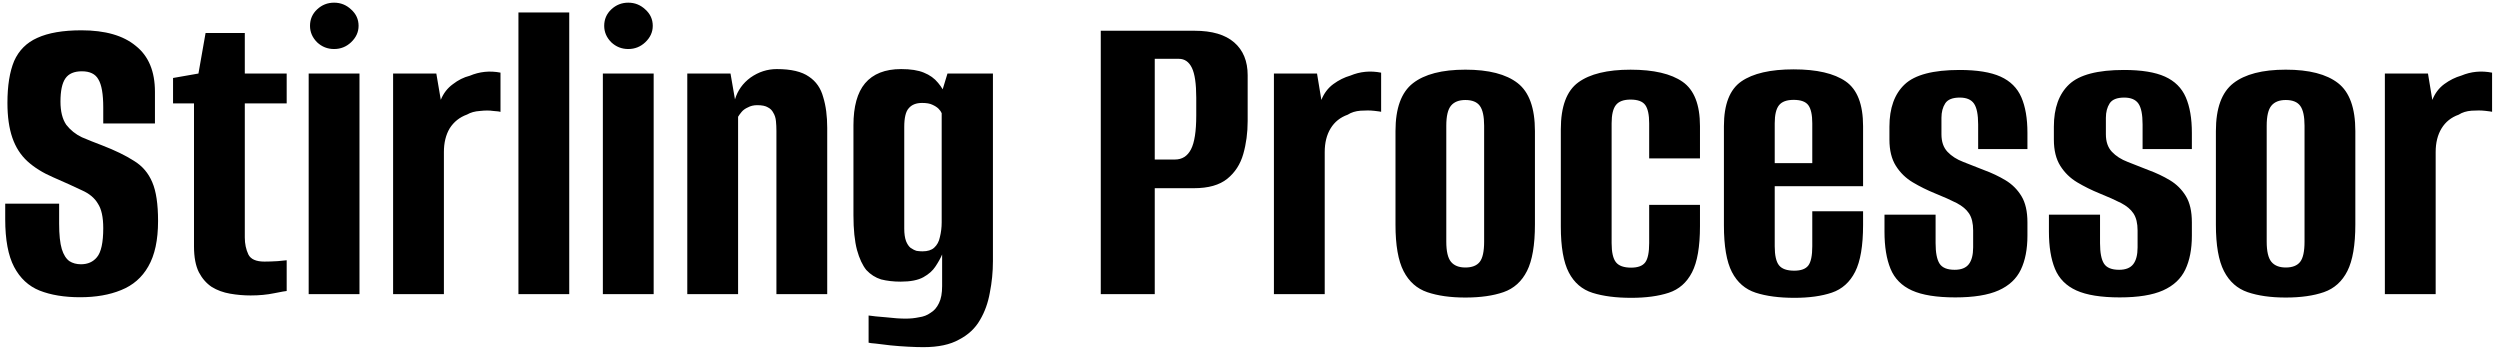
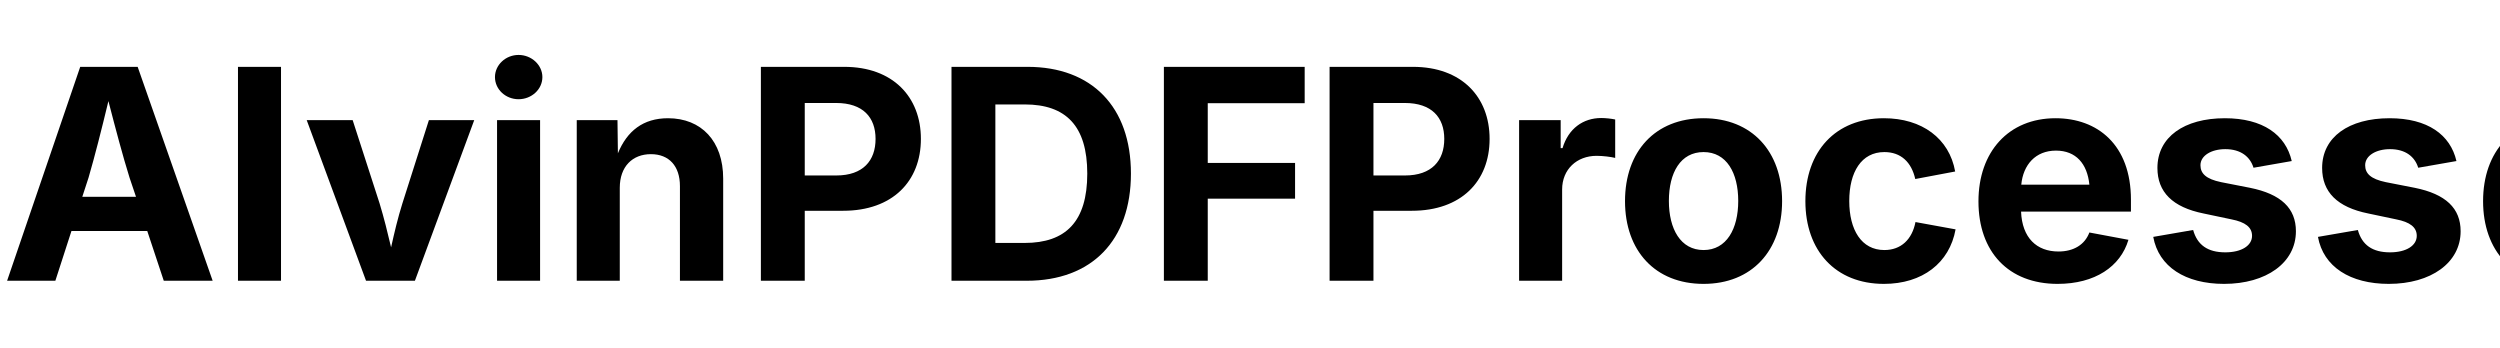
- <svg xmlns="http://www.w3.org/2000/svg" width="187" height="26" viewBox="0 0 186.81 26" fill="none">
-   <path d="M5.895 22.233C4.717 22.233 3.706 22.067 2.861 21.733C2.039 21.4 1.406 20.811 0.961 19.967C0.517 19.122 0.295 17.933 0.295 16.4V15.233C0.984 15.233 1.661 15.233 2.328 15.233C2.995 15.233 3.661 15.233 4.328 15.233V16.733C4.328 17.556 4.395 18.189 4.528 18.633C4.661 19.056 4.85 19.356 5.095 19.533C5.339 19.689 5.628 19.767 5.961 19.767C6.473 19.767 6.873 19.589 7.161 19.233C7.473 18.856 7.628 18.133 7.628 17.067C7.628 16.244 7.495 15.633 7.228 15.233C6.984 14.811 6.584 14.478 6.028 14.233C5.473 13.967 4.761 13.644 3.895 13.267C3.117 12.933 2.473 12.533 1.961 12.067C1.45 11.6 1.073 11.011 0.828 10.3C0.584 9.589 0.461 8.722 0.461 7.7C0.461 6.411 0.628 5.367 0.961 4.567C1.317 3.767 1.895 3.189 2.695 2.833C3.517 2.456 4.617 2.267 5.995 2.267C7.773 2.267 9.128 2.656 10.062 3.433C11.017 4.189 11.495 5.333 11.495 6.867V9.233C10.85 9.233 10.206 9.233 9.561 9.233C8.939 9.233 8.295 9.233 7.628 9.233V8.033C7.628 7.033 7.506 6.333 7.261 5.933C7.039 5.533 6.628 5.333 6.028 5.333C5.45 5.333 5.039 5.511 4.795 5.867C4.55 6.222 4.428 6.8 4.428 7.6C4.428 8.333 4.573 8.911 4.861 9.333C5.173 9.733 5.561 10.044 6.028 10.267C6.495 10.467 6.995 10.667 7.528 10.867C8.506 11.244 9.306 11.633 9.928 12.033C10.55 12.411 11.006 12.944 11.295 13.633C11.584 14.3 11.728 15.267 11.728 16.533C11.728 17.956 11.484 19.089 10.995 19.933C10.528 20.756 9.85 21.344 8.961 21.7C8.095 22.056 7.073 22.233 5.895 22.233ZM18.649 22.1C18.138 22.1 17.627 22.056 17.116 21.967C16.605 21.878 16.149 21.711 15.749 21.467C15.349 21.2 15.027 20.833 14.782 20.367C14.538 19.878 14.416 19.233 14.416 18.433V7.733H12.849V5.833L14.749 5.5L15.282 2.467H18.216V5.5H21.349V7.733H18.216V17.767C18.216 18.233 18.305 18.656 18.482 19.033C18.66 19.389 19.06 19.567 19.682 19.567C19.971 19.567 20.305 19.556 20.682 19.533C21.06 19.489 21.282 19.467 21.349 19.467V21.767C21.282 21.767 20.971 21.822 20.416 21.933C19.882 22.044 19.293 22.1 18.649 22.1ZM22.994 22V5.5H26.794V22H22.994ZM24.894 3.667C24.405 3.667 23.983 3.5 23.627 3.167C23.271 2.811 23.094 2.4 23.094 1.933C23.094 1.444 23.271 1.033 23.627 0.7C23.983 0.367 24.405 0.2 24.894 0.2C25.383 0.2 25.805 0.367 26.16 0.7C26.538 1.033 26.727 1.444 26.727 1.933C26.727 2.4 26.538 2.811 26.16 3.167C25.805 3.5 25.383 3.667 24.894 3.667ZM29.309 22V5.5H32.542L32.876 7.467C33.075 6.978 33.376 6.589 33.776 6.3C34.175 5.989 34.598 5.778 35.042 5.667C35.776 5.356 36.542 5.278 37.342 5.433V8.367C37.298 8.344 37.12 8.322 36.809 8.3C36.52 8.256 36.187 8.256 35.809 8.3C35.431 8.322 35.109 8.411 34.842 8.567C34.287 8.767 33.853 9.111 33.542 9.6C33.253 10.089 33.109 10.678 33.109 11.367V22H29.309ZM38.684 22V0.933H42.484V22H38.684ZM44.999 22V5.5H48.799V22H44.999ZM46.899 3.667C46.41 3.667 45.988 3.5 45.632 3.167C45.277 2.811 45.099 2.4 45.099 1.933C45.099 1.444 45.277 1.033 45.632 0.7C45.988 0.367 46.41 0.2 46.899 0.2C47.388 0.2 47.81 0.367 48.166 0.7C48.543 1.033 48.732 1.444 48.732 1.933C48.732 2.4 48.543 2.811 48.166 3.167C47.81 3.5 47.388 3.667 46.899 3.667ZM51.314 22V5.5H54.547L54.881 7.433C55.081 6.767 55.47 6.222 56.047 5.8C56.647 5.378 57.303 5.167 58.014 5.167C59.081 5.167 59.881 5.356 60.414 5.733C60.947 6.089 61.303 6.6 61.481 7.267C61.681 7.911 61.781 8.678 61.781 9.567V22H57.981V9.8C57.981 9.533 57.97 9.289 57.947 9.067C57.925 8.822 57.858 8.611 57.747 8.433C57.658 8.256 57.525 8.122 57.347 8.033C57.17 7.922 56.903 7.867 56.547 7.867C56.281 7.867 56.047 7.922 55.847 8.033C55.647 8.122 55.492 8.233 55.381 8.367C55.27 8.5 55.181 8.622 55.114 8.733V22H51.314ZM68.976 25.967C68.665 25.967 68.287 25.956 67.843 25.933C67.398 25.911 66.954 25.878 66.509 25.833C66.087 25.789 65.721 25.744 65.409 25.7C65.121 25.678 64.943 25.656 64.876 25.633V23.6C65.165 23.644 65.598 23.689 66.176 23.733C66.754 23.8 67.243 23.833 67.643 23.833C67.998 23.833 68.332 23.8 68.643 23.733C68.976 23.689 69.265 23.578 69.509 23.4C69.776 23.244 69.987 23 70.143 22.667C70.298 22.356 70.376 21.933 70.376 21.4V19.033C70.265 19.3 70.098 19.6 69.876 19.933C69.676 20.244 69.376 20.511 68.976 20.733C68.576 20.956 68.009 21.067 67.276 21.067C66.743 21.067 66.254 21.011 65.809 20.9C65.387 20.767 65.02 20.533 64.709 20.2C64.421 19.844 64.187 19.344 64.009 18.7C63.832 18.033 63.743 17.167 63.743 16.1V9.367C63.743 7.967 64.032 6.922 64.609 6.233C65.209 5.522 66.109 5.167 67.309 5.167C68.02 5.167 68.587 5.256 69.009 5.433C69.454 5.611 69.809 5.867 70.076 6.2C70.343 6.511 70.554 6.878 70.709 7.3L70.209 7.367L70.776 5.5H74.176V19.533C74.176 20.333 74.098 21.122 73.943 21.9C73.809 22.656 73.565 23.333 73.209 23.933C72.854 24.556 72.332 25.044 71.643 25.4C70.976 25.778 70.087 25.967 68.976 25.967ZM68.909 18.8C69.287 18.8 69.576 18.711 69.776 18.533C69.998 18.333 70.143 18.067 70.209 17.733C70.298 17.378 70.343 17.011 70.343 16.633V8.467C70.298 8.356 70.221 8.244 70.109 8.133C69.998 8.022 69.843 7.922 69.643 7.833C69.465 7.744 69.209 7.7 68.876 7.7C68.432 7.7 68.098 7.833 67.876 8.1C67.654 8.344 67.543 8.811 67.543 9.5V17.1C67.543 17.478 67.587 17.789 67.676 18.033C67.765 18.256 67.876 18.422 68.009 18.533C68.165 18.644 68.32 18.722 68.476 18.767C68.632 18.789 68.776 18.8 68.909 18.8Z" fill="black" />
-   <g transform="translate(80.8471,22.0) scale(0.033333,-0.033333)">
-     <path d="M41.863 0.0V591.0H252.227Q311.227 591.0 341.364 564.727Q371.5 538.454 371.5 491.273V388.5Q371.5 348.955 361.659 314.432Q351.818 279.909 325.682 258.795Q299.546 237.682 251 237.682H163V0.0ZM163 302.046H208.409Q232.454 302.046 244.295 324.818Q256.136 347.591 256.136 401V440.591Q256.136 487.681 246.318 507.841Q236.5 528 217.136 528H163Z M430.409 0.0V495.0H527.137L536.91 435.773Q545.819 458.227 563.887 471.432Q581.955 484.636 602.091 490.409Q634.591 504.045 671 496.955V409.136Q669.091 409.772 655.614 411.295Q642.137 412.818 625.091 411.613Q608.046 410.409 595.955 402.59Q571 393.727 557.705 372.022Q544.41 350.317 544.41 318.772V0.0Z M860 -7.682Q809.864 -7.682 774.682 4.295Q739.5 16.273 721.364 51.568Q703.227 86.864 703.227 155.682V365.864Q703.227 442.727 742.341 473.205Q781.455 503.682 860 503.682Q938.546 503.682 977.341 473.523Q1016.137 443.364 1016.137 365.864V156.364Q1016.137 87.182 998.319 51.886Q980.5 16.591 945.637 4.455Q910.773 -7.682 860 -7.682ZM860 59.728Q882.318 59.728 892.227 72.273Q902.136 84.818 902.136 117.727V377.909Q902.136 409.227 892.545 422.409Q882.954 435.591 860 435.591Q838.364 435.591 827.796 422.886Q817.228 410.182 817.228 377.909V117.727Q817.228 85.137 827.796 72.432Q838.364 59.728 860 59.728Z M1232.273 -8.318Q1180.864 -8.318 1145.523 2.841Q1110.182 14.0 1092.204 48.477Q1074.227 82.955 1074.227 151.682V369.682Q1074.227 446.5 1113.341 475.068Q1152.455 503.636 1230.682 503.636Q1308.591 503.636 1347.546 476.432Q1386.5 449.227 1386.5 376.818V304.5H1272.5V383.318Q1272.5 412.091 1263.704 424.318Q1254.909 436.545 1230.682 436.545Q1207.455 436.545 1197.841 424.318Q1188.228 412.091 1188.228 383.318V114.545Q1188.228 83.864 1197.841 71.637Q1207.455 59.409 1231.955 59.409Q1254.909 59.409 1263.704 71.318Q1272.5 83.227 1272.5 114.545V200.273H1386.5V152.364Q1386.5 83.591 1368.682 48.955Q1350.864 14.318 1316.318 3.0Q1281.773 -8.318 1232.273 -8.318Z M1598.591 -8.318Q1546.864 -8.318 1511.523 3.182Q1476.182 14.682 1458.204 49.5Q1440.227 84.318 1440.227 154.409V376.818Q1440.227 450.273 1479.341 477.318Q1518.455 504.364 1596.682 504.364Q1674.591 504.364 1713.546 477.318Q1752.5 450.273 1752.5 376.818V242.227H1554.228V107.409Q1554.228 76.727 1563.841 64.659Q1573.455 52.591 1597.955 52.591Q1620.909 52.591 1629.704 64.341Q1638.5 76.091 1638.5 107.409V185.955H1752.5V155.409Q1752.5 85.273 1734.682 50.136Q1716.864 15.0 1682.478 3.341Q1648.091 -8.318 1598.591 -8.318ZM1554.228 293.955H1638.5V383.318Q1638.5 411.773 1629.704 423.841Q1620.909 435.909 1596.682 435.909Q1573.455 435.909 1563.841 423.841Q1554.228 411.773 1554.228 383.318Z M1959.364 -7.364Q1896.682 -7.364 1862.182 8.227Q1827.682 23.818 1814.113 56.773Q1800.545 89.727 1800.545 140.137V178.273H1915.228V114.364Q1915.228 82.273 1924.114 68.432Q1933 54.591 1958 54.591Q1980.091 54.591 1989.795 67.205Q1999.5 79.818 1999.5 104.818V142.864Q1999.5 166.909 1990.431 180.796Q1981.363 194.682 1962.204 204.523Q1943.045 214.364 1914.272 225.954Q1887.5 236.863 1864.068 250.818Q1840.636 264.773 1826.136 287.773Q1811.636 310.773 1811.636 346.773V375.727Q1811.636 438.454 1845.954 470.727Q1880.273 503.0 1968.864 503.0Q2027.955 503.0 2060.955 488.091Q2093.955 473.182 2107.637 441.75Q2121.319 410.318 2121.319 361.909V325.454H2010.727V380.727Q2010.727 414.091 2001.364 427.568Q1992.0 441.045 1969.546 441.045Q1945.228 441.045 1936.796 427.977Q1928.364 414.909 1928.364 395.636V358.591Q1928.364 333.727 1941.91 319.364Q1955.455 305.0 1977.41 296.636Q1999.364 288.273 2023.728 278.409Q2049.955 268.818 2072.114 255.5Q2094.273 242.182 2107.796 220.046Q2121.319 197.909 2121.319 161.046V131.091Q2121.319 85.909 2106.569 54.977Q2091.819 24.045 2056.614 8.341Q2021.409 -7.364 1959.364 -7.364Z M2328.364 -7.364Q2265.682 -7.364 2231.182 8.227Q2196.682 23.818 2183.113 56.773Q2169.545 89.727 2169.545 140.137V178.273H2284.228V114.364Q2284.228 82.273 2293.114 68.432Q2302 54.591 2327 54.591Q2349.091 54.591 2358.795 67.205Q2368.5 79.818 2368.5 104.818V142.864Q2368.5 166.909 2359.431 180.796Q2350.363 194.682 2331.204 204.523Q2312.045 214.364 2283.272 225.954Q2256.5 236.863 2233.068 250.818Q2209.636 264.773 2195.136 287.773Q2180.636 310.773 2180.636 346.773V375.727Q2180.636 438.454 2214.954 470.727Q2249.273 503.0 2337.864 503.0Q2396.955 503.0 2429.955 488.091Q2462.955 473.182 2476.637 441.75Q2490.319 410.318 2490.319 361.909V325.454H2379.727V380.727Q2379.727 414.091 2370.364 427.568Q2361.0 441.045 2338.546 441.045Q2314.228 441.045 2305.796 427.977Q2297.364 414.909 2297.364 395.636V358.591Q2297.364 333.727 2310.91 319.364Q2324.455 305.0 2346.41 296.636Q2368.364 288.273 2392.728 278.409Q2418.955 268.818 2441.114 255.5Q2463.273 242.182 2476.796 220.046Q2490.319 197.909 2490.319 161.046V131.091Q2490.319 85.909 2475.569 54.977Q2460.819 24.045 2425.614 8.341Q2390.409 -7.364 2328.364 -7.364Z M2701 -7.682Q2650.864 -7.682 2615.682 4.295Q2580.5 16.273 2562.364 51.568Q2544.227 86.864 2544.227 155.682V365.864Q2544.227 442.727 2583.341 473.205Q2622.455 503.682 2701 503.682Q2779.546 503.682 2818.341 473.523Q2857.137 443.364 2857.137 365.864V156.364Q2857.137 87.182 2839.319 51.886Q2821.5 16.591 2786.637 4.455Q2751.773 -7.682 2701 -7.682ZM2701 59.728Q2723.318 59.728 2733.227 72.273Q2743.136 84.818 2743.136 117.727V377.909Q2743.136 409.227 2733.545 422.409Q2723.954 435.591 2701 435.591Q2679.364 435.591 2668.796 422.886Q2658.228 410.182 2658.228 377.909V117.727Q2658.228 85.137 2668.796 72.432Q2679.364 59.728 2701 59.728Z M2923.409 0.0V495.0H3020.137L3029.91 435.773Q3038.819 458.227 3056.887 471.432Q3074.955 484.636 3095.091 490.409Q3127.591 504.045 3164 496.955V409.136Q3162.091 409.772 3148.614 411.295Q3135.137 412.818 3118.091 411.613Q3101.046 410.409 3088.955 402.59Q3064 393.727 3050.705 372.022Q3037.41 350.317 3037.41 318.772V0.0Z" fill="black" />
-   </g>
+ <svg xmlns="http://www.w3.org/2000/svg" width="187" height="26" viewBox="0 0 187 26" fill="none">
+   <text y="21" font-size="22" font-family="Inter, -apple-system, BlinkMacSystemFont, 'Segoe UI', Helvetica, Arial, sans-serif" font-weight="700">
+     <tspan x="0" textLength="92" lengthAdjust="spacingAndGlyphs" fill="black">AlvinPDF</tspan>
+     <tspan x="98" textLength="89" lengthAdjust="spacingAndGlyphs" fill="black">Processor</tspan>
+   </text>
</svg>
